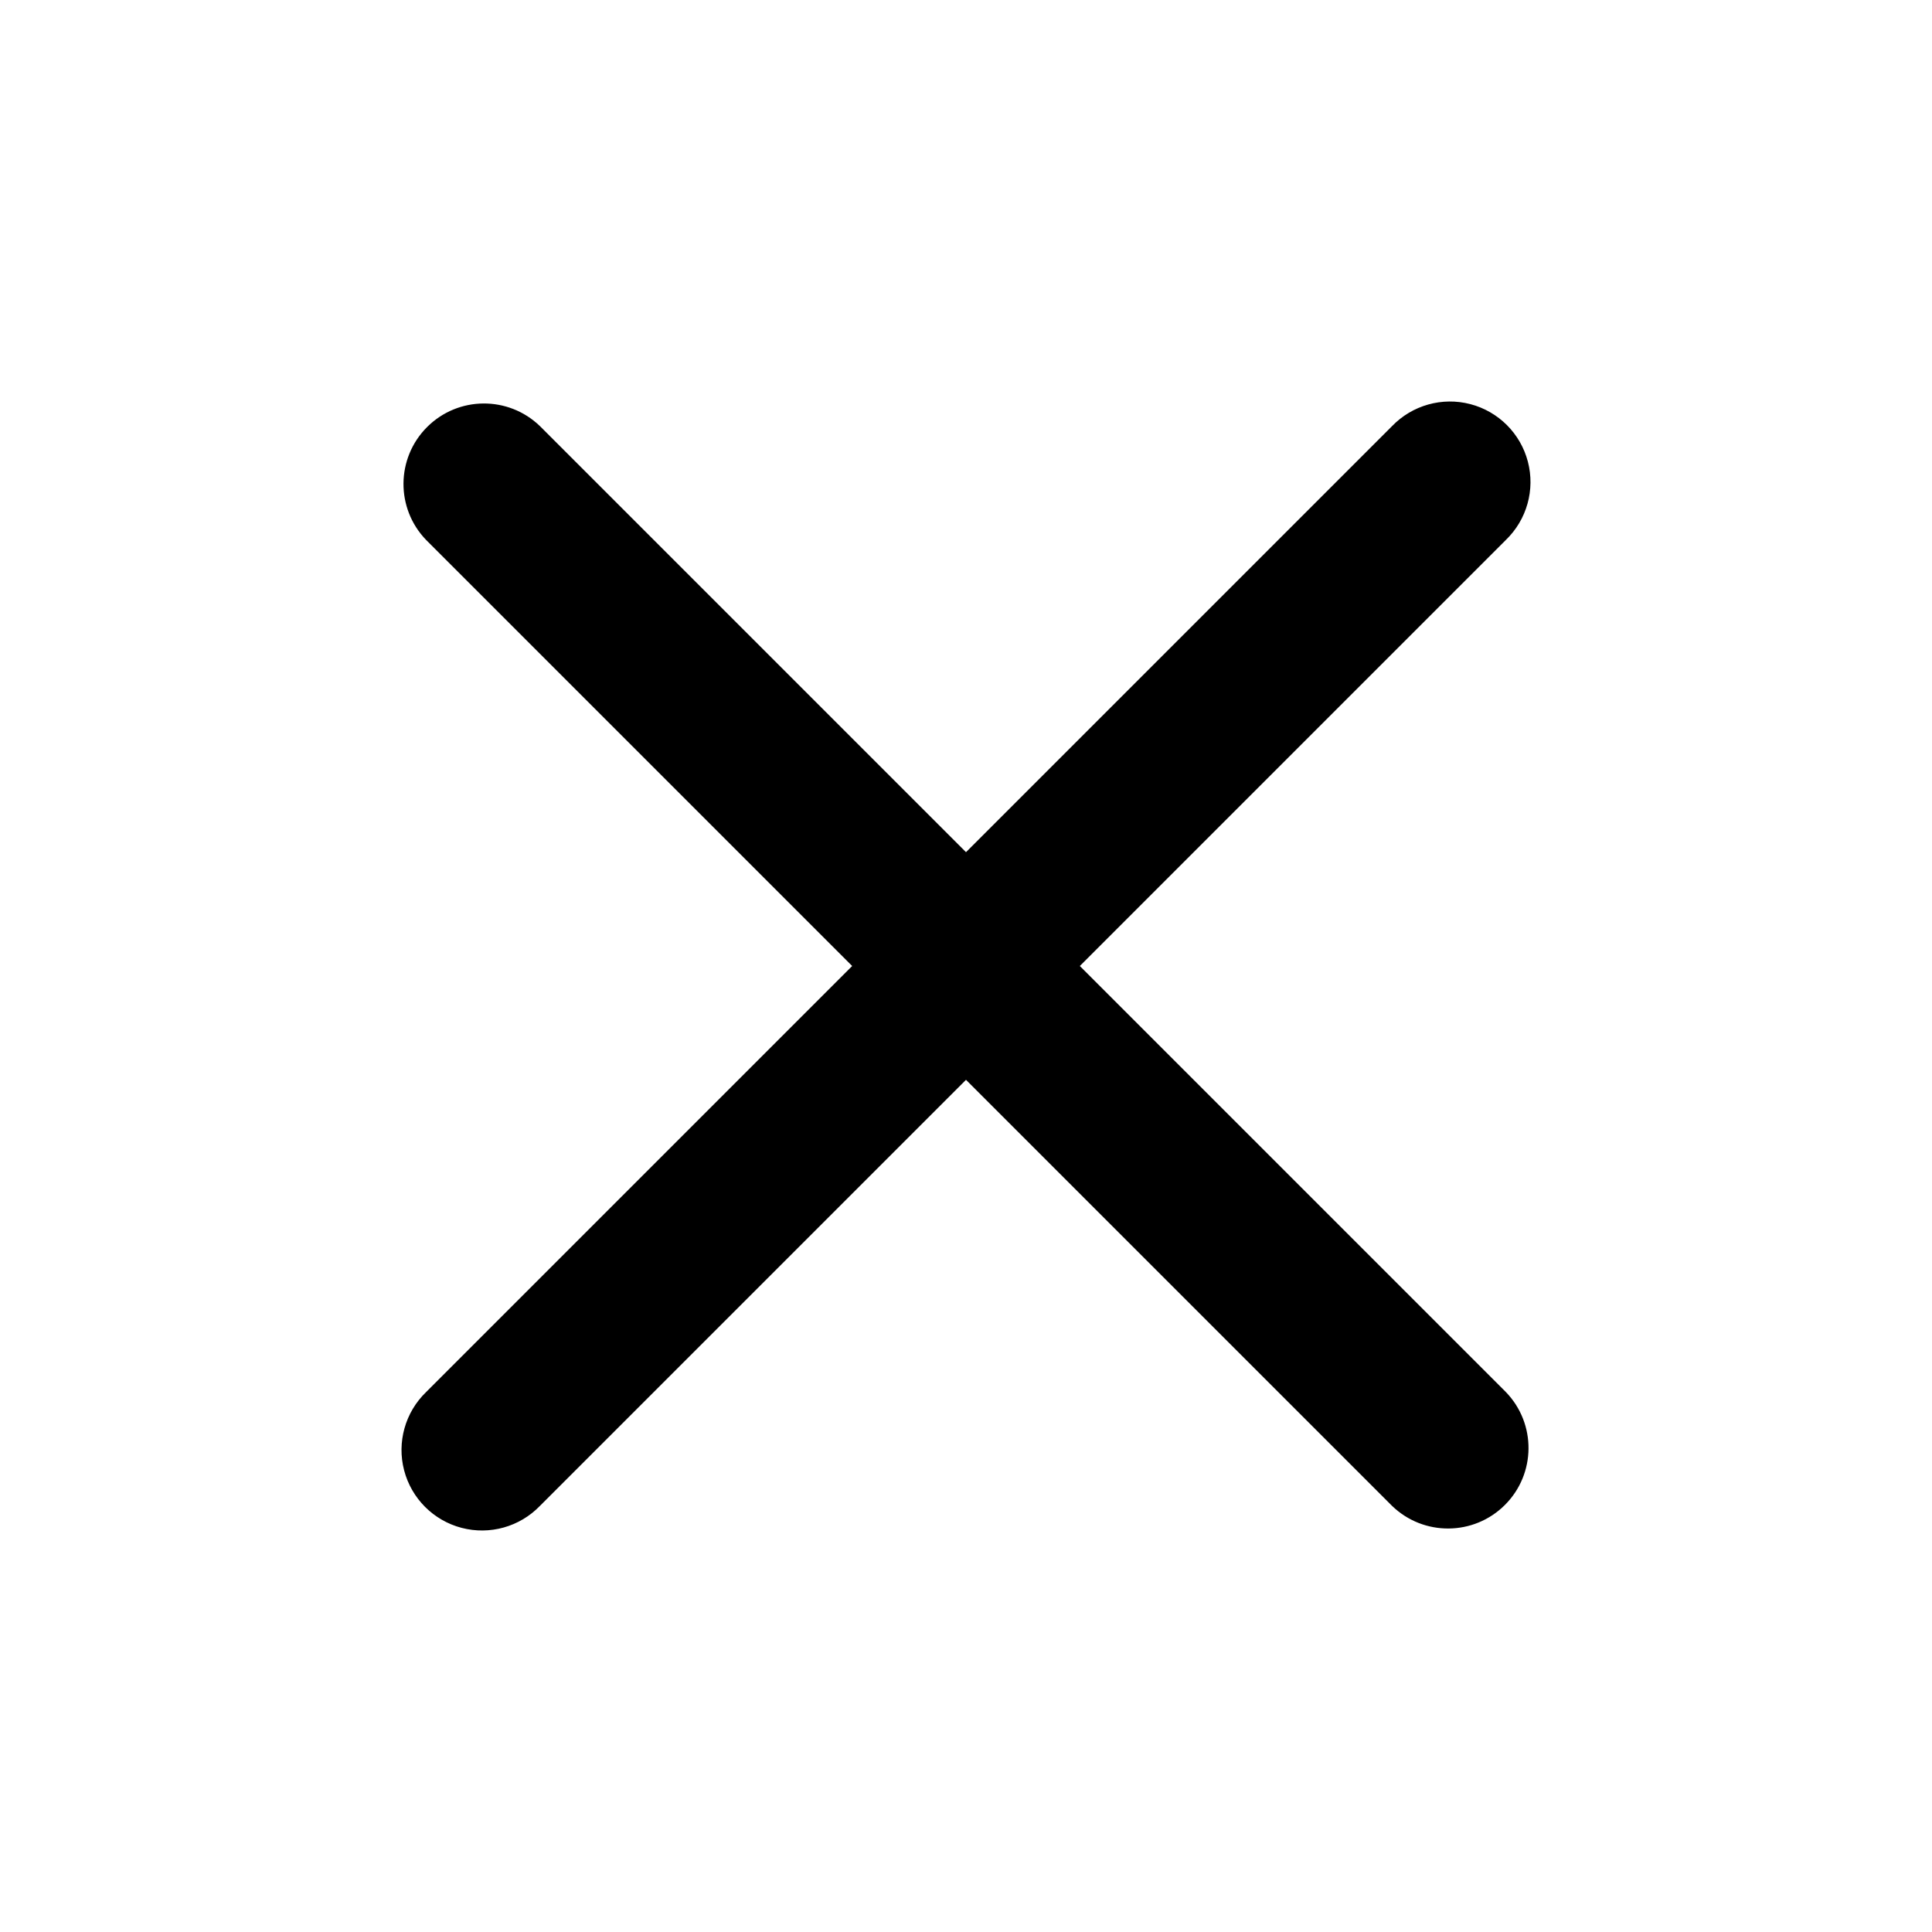
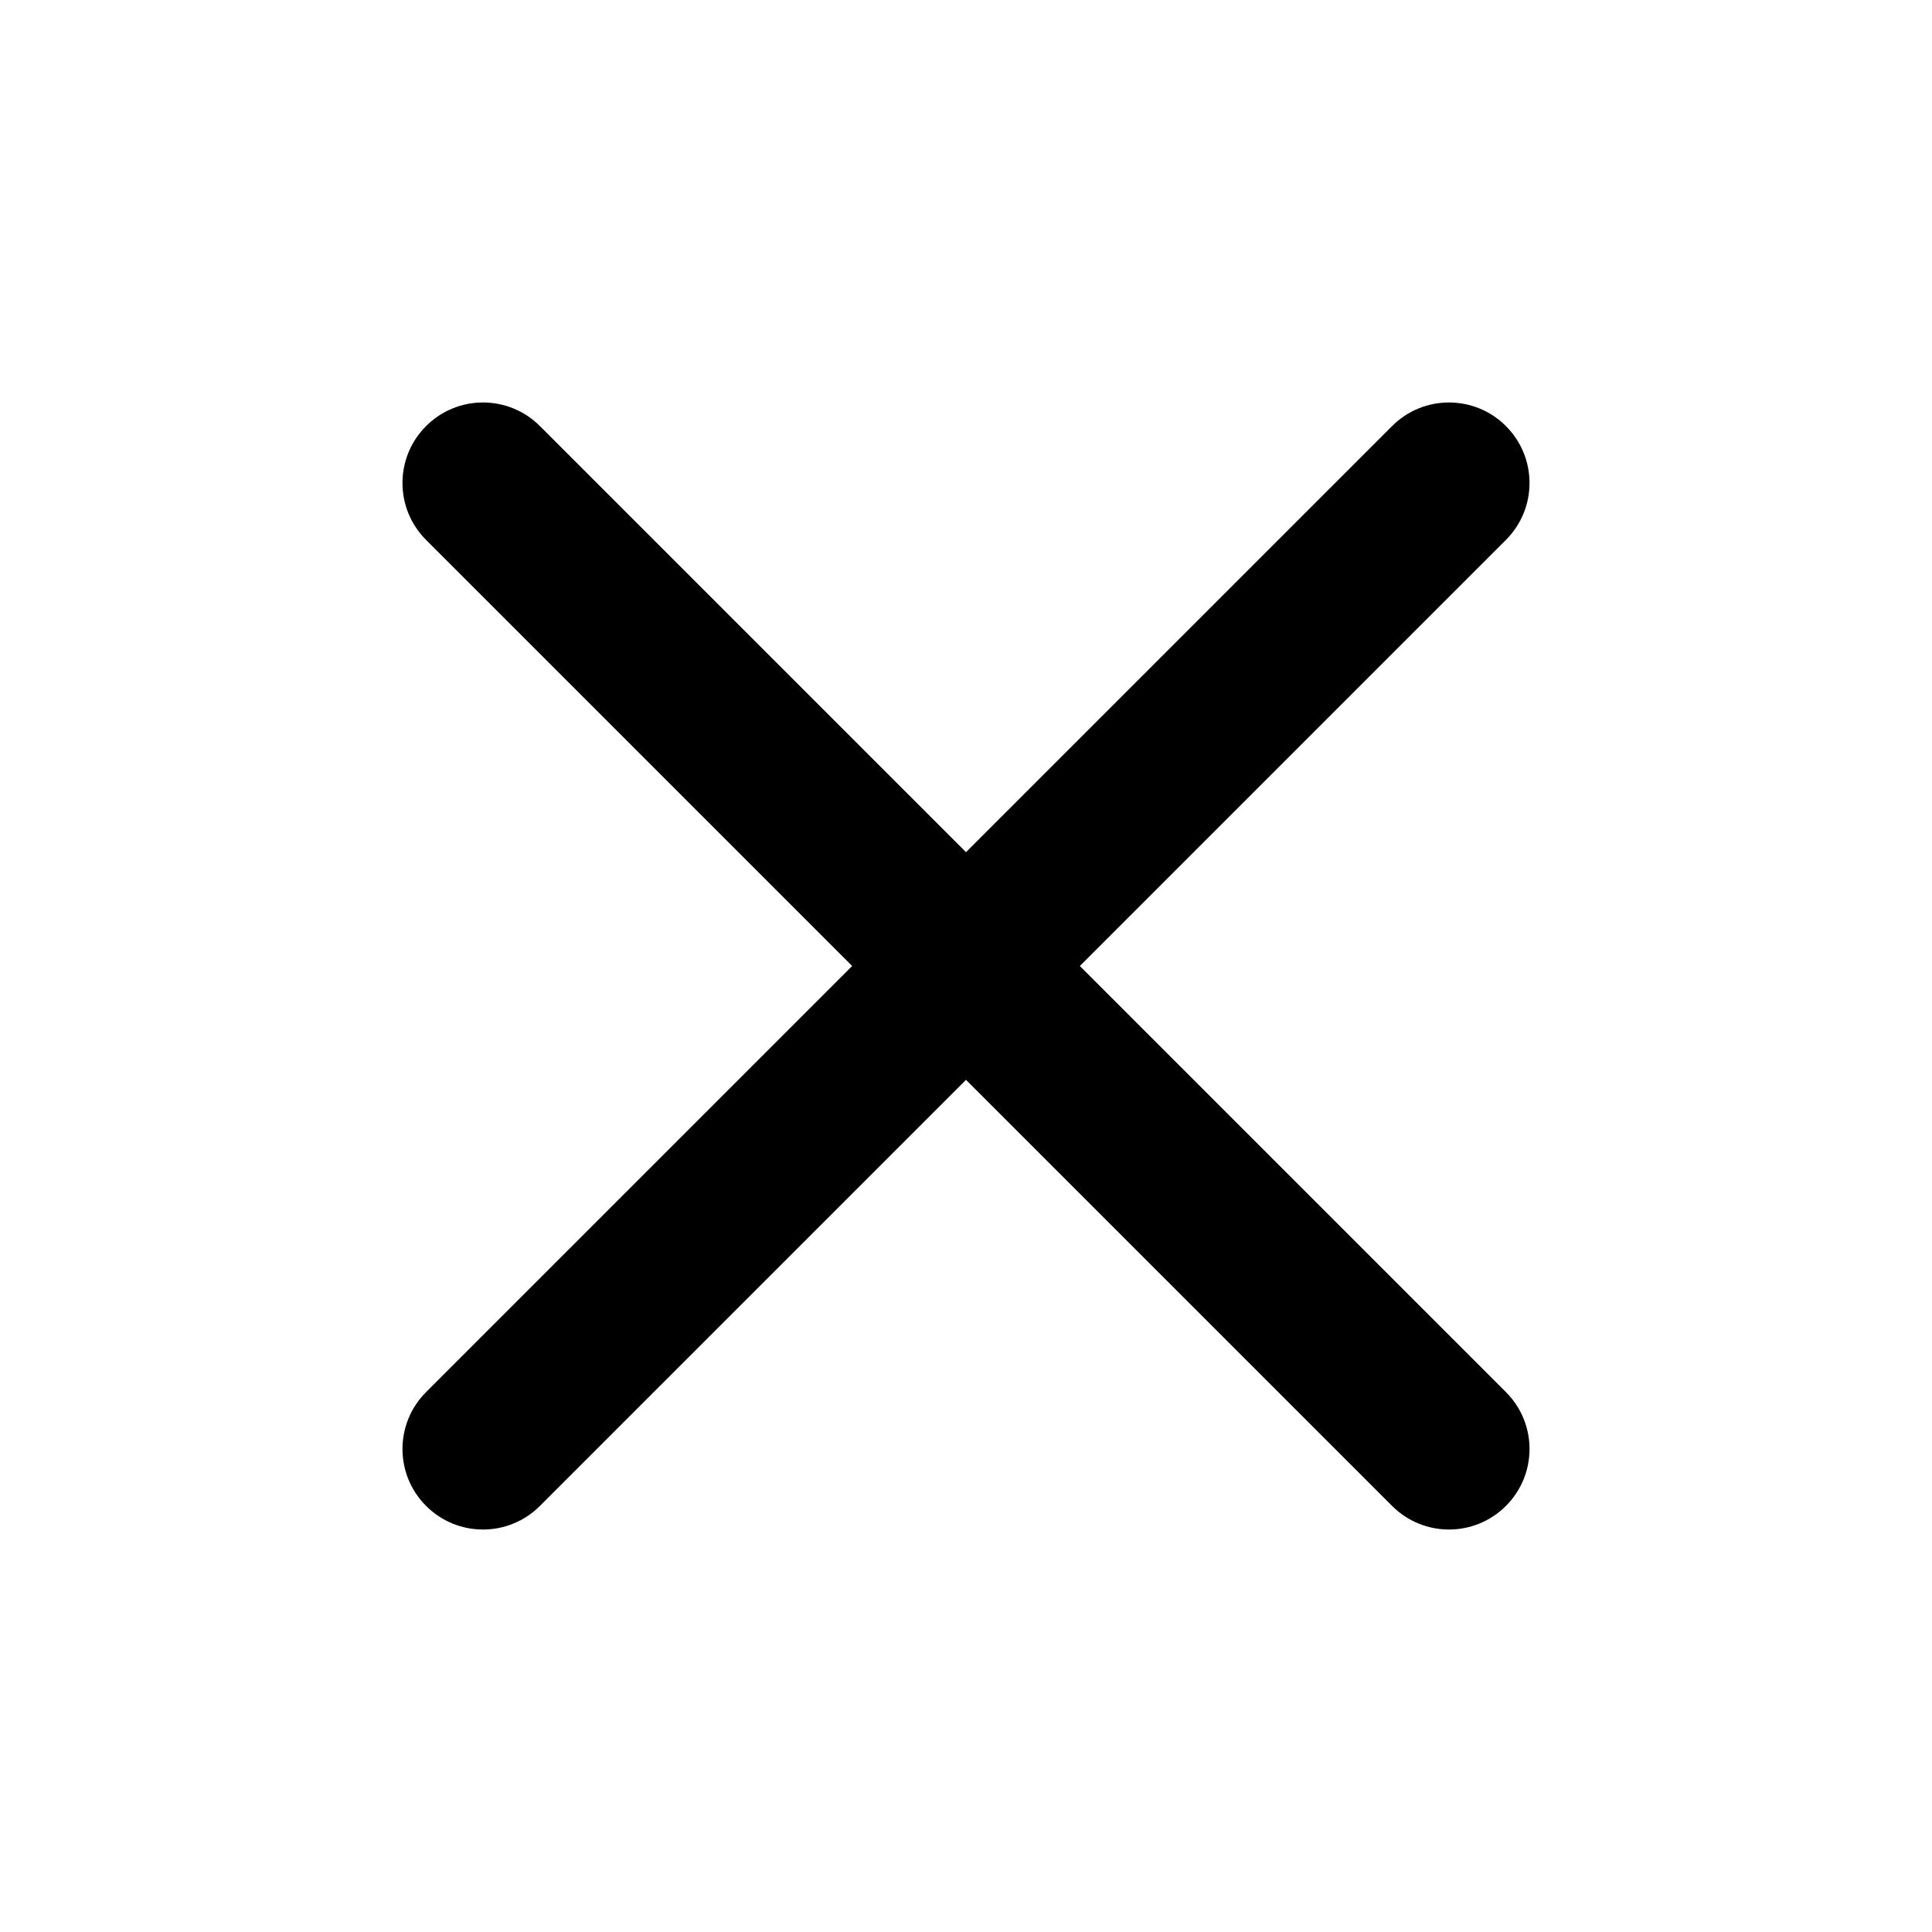
- <svg xmlns="http://www.w3.org/2000/svg" width="24" height="24" fill="none" viewBox="0 0 24 24">
-   <path fill="currentColor" d="M6.707 5.293a1 1 0 0 0-1.414 1.414L10.586 12l-5.293 5.293a1 1 0 1 0 1.414 1.414L12 13.414l5.293 5.293a1 1 0 0 0 1.414-1.414L13.414 12l5.293-5.293a1 1 0 1 0-1.414-1.414L12 10.586 6.707 5.293Z" />
+ <svg xmlns="http://www.w3.org/2000/svg" width="24" height="24" viewBox="0 0 24 24" fill="none">
+   <path d="M6.707 5.293C6.317 4.902 5.683 4.902 5.293 5.293C4.902 5.683 4.902 6.317 5.293 6.707L10.586 12L5.293 17.293C4.902 17.683 4.902 18.317 5.293 18.707C5.683 19.098 6.317 19.098 6.707 18.707L12 13.414L17.293 18.707C17.683 19.098 18.317 19.098 18.707 18.707C19.098 18.317 19.098 17.683 18.707 17.293L13.414 12L18.707 6.707C19.098 6.317 19.098 5.683 18.707 5.293C18.317 4.902 17.683 4.902 17.293 5.293L12 10.586L6.707 5.293Z" fill="black" />
</svg>
